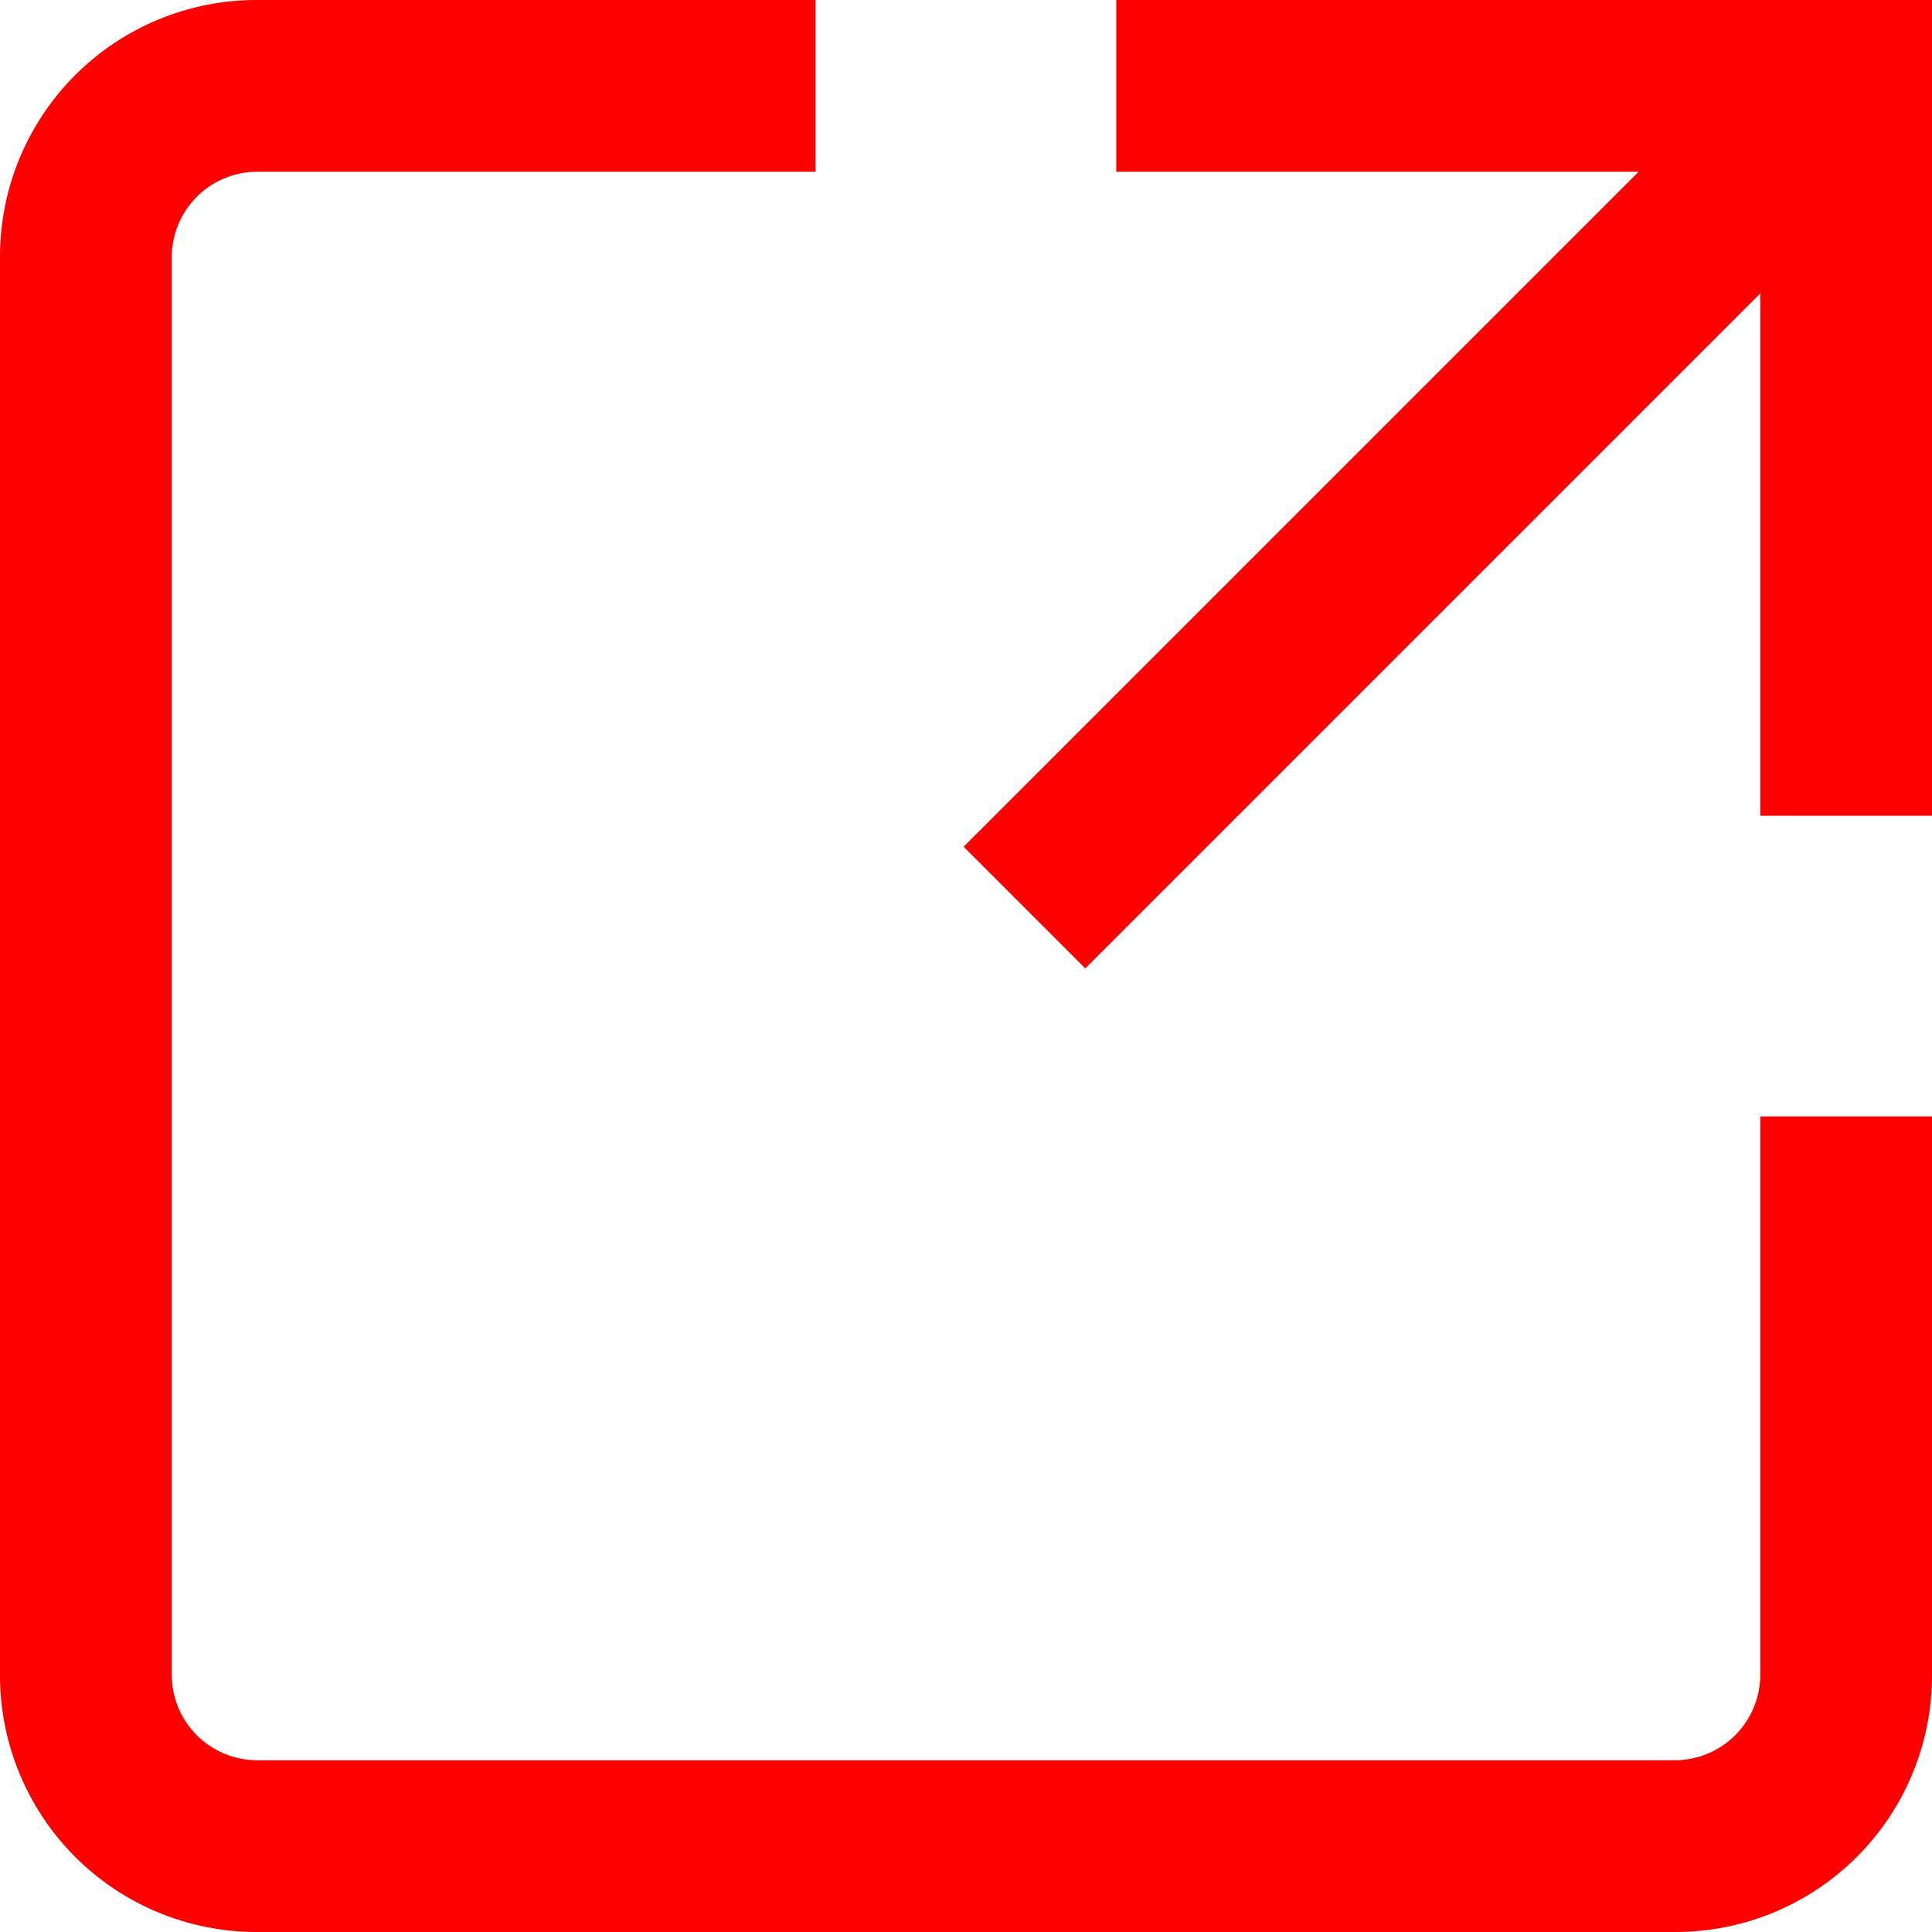
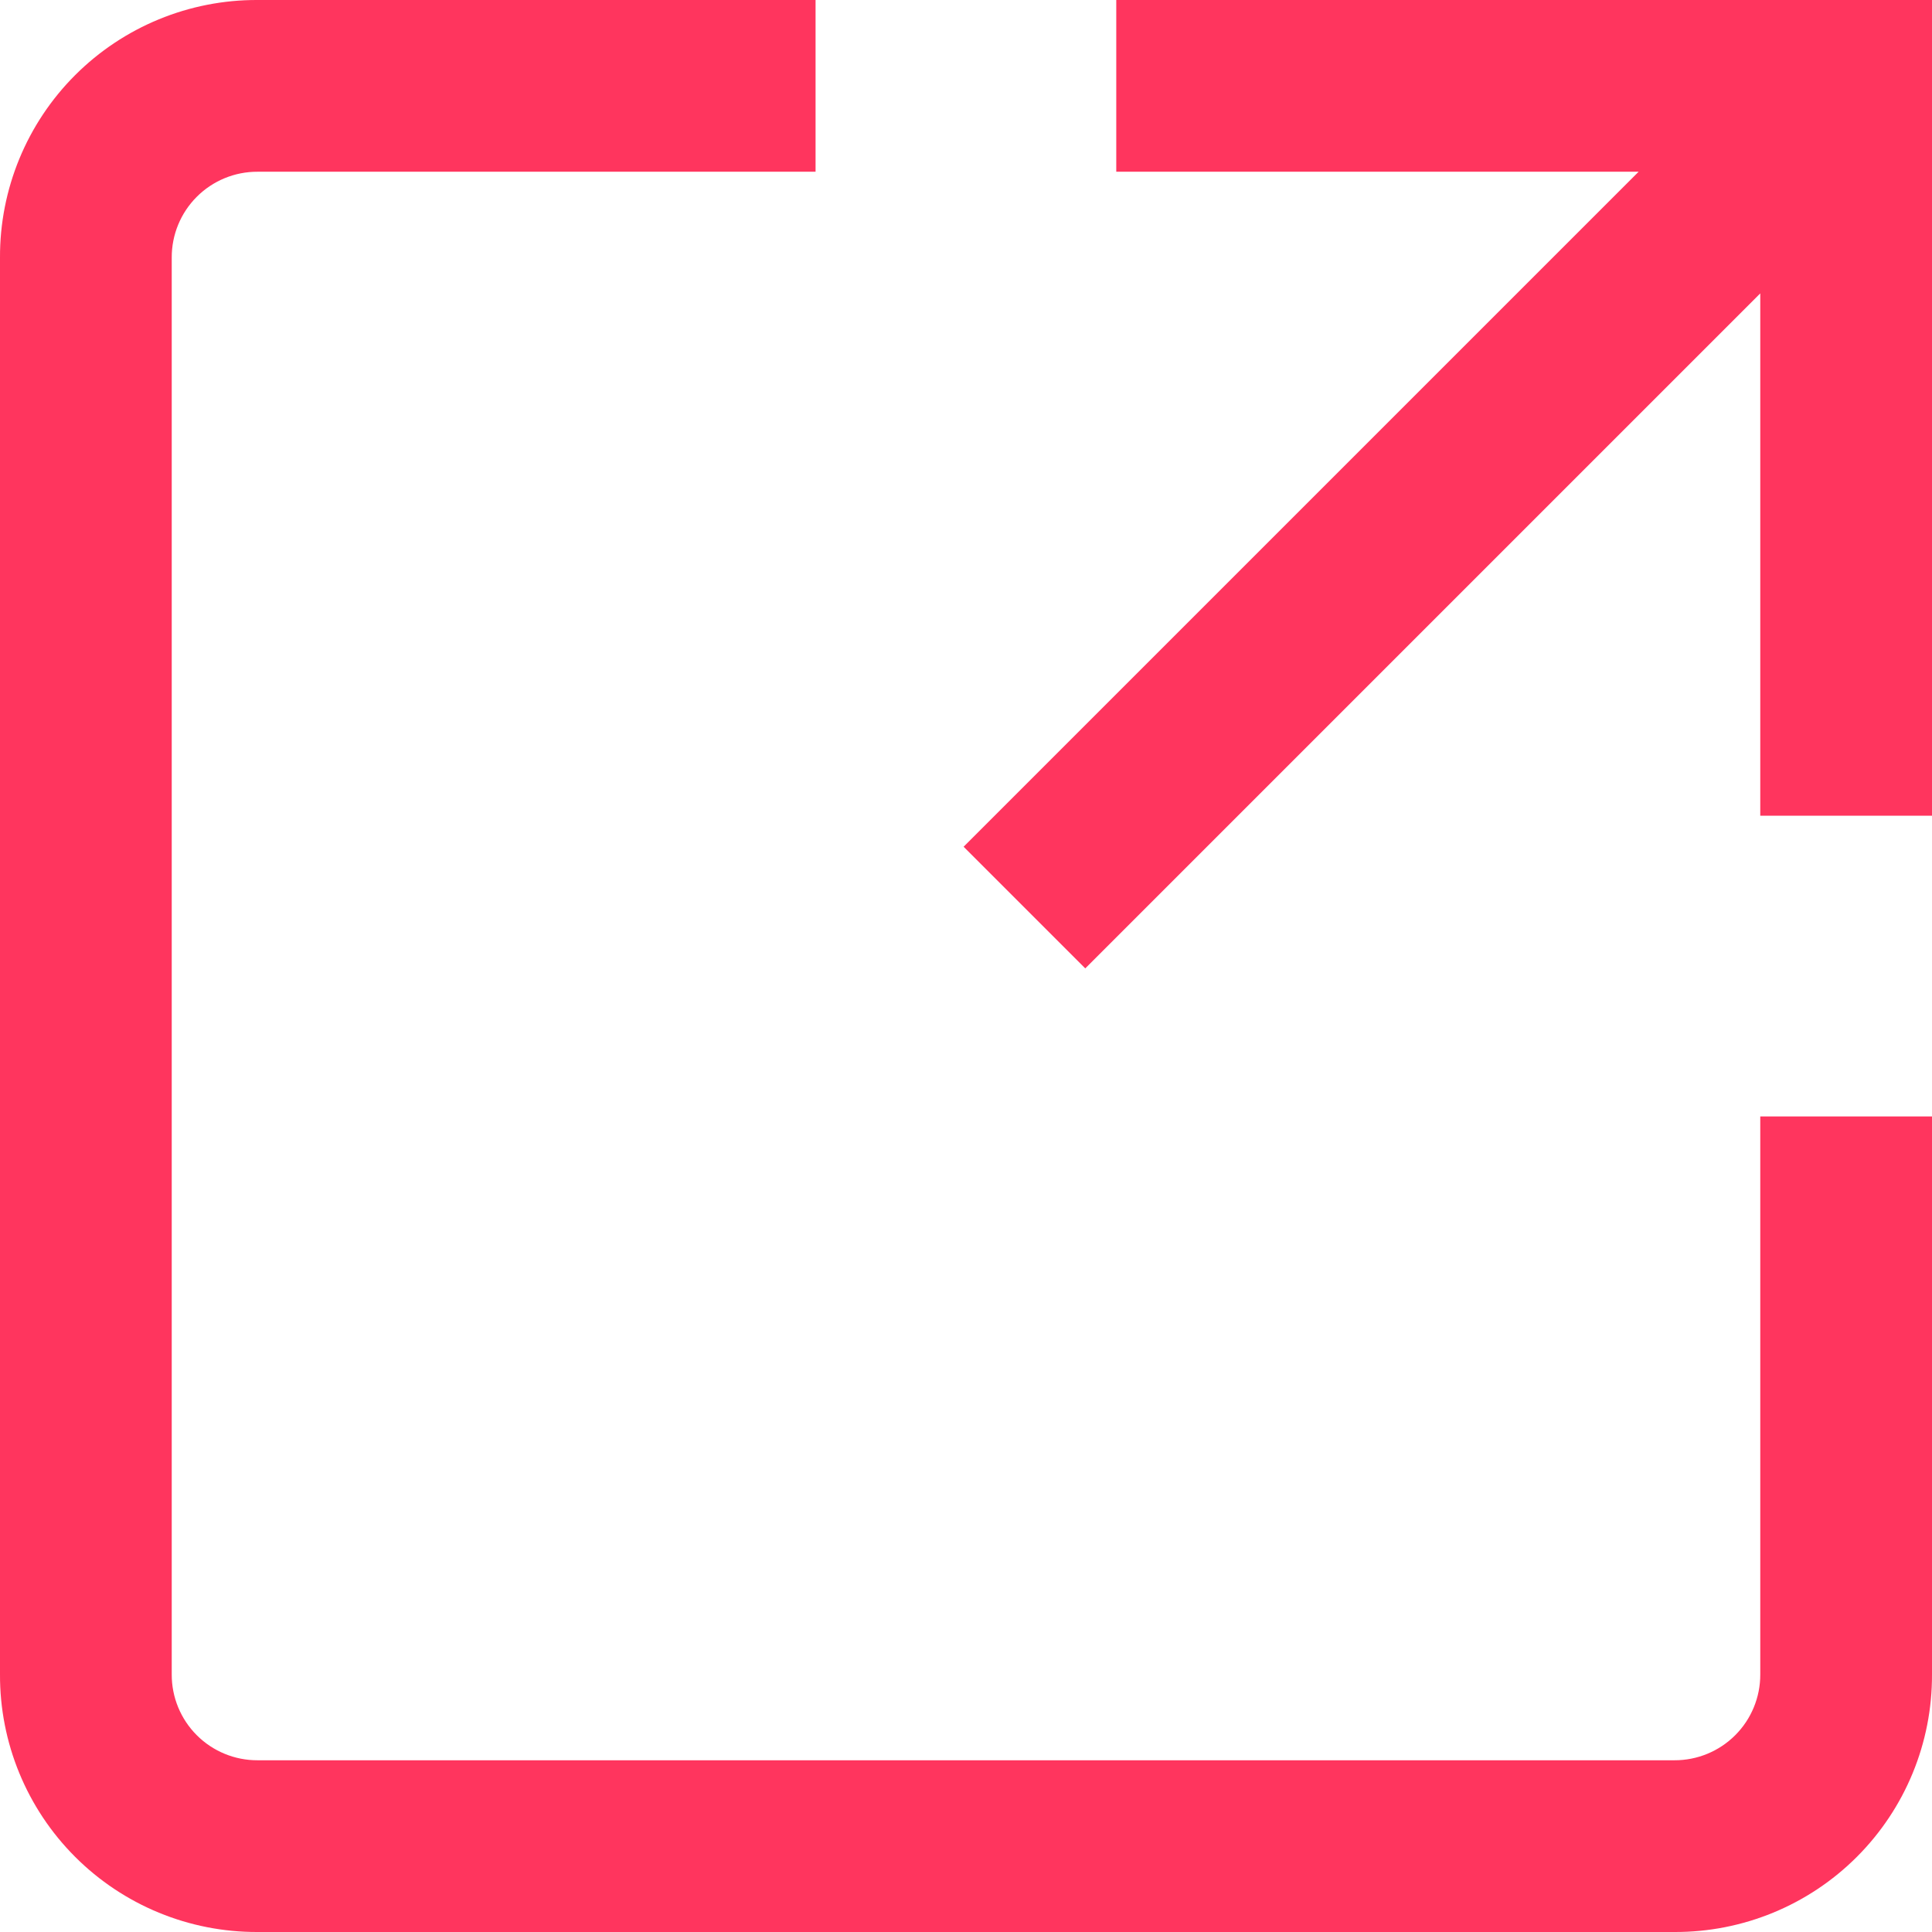
<svg xmlns="http://www.w3.org/2000/svg" id="Layer_1" data-name="Layer 1" viewBox="0 0 453.6 453.6">
-   <path fill="#ff0000" d="M413.28,393.12a20.08,20.08,0,0,1-20.16,20.16H60.48a20.08,20.08,0,0,1-20.16-20.16V60.48A20.08,20.08,0,0,1,60.48,40.32h131V0h-131A60.23,60.23,0,0,0,0,60.48V393.12A60.23,60.23,0,0,0,60.48,453.6H393.12a60.23,60.23,0,0,0,60.48-60.48v-131H413.28Z" />
-   <path fill="#ff0000" d="M262.08,0V40.32H384.72L226.24,198.8l28.56,28.56L413.28,68.88V191.52H453.6V0Z" />
+   <path fill="#ff355e" d="M413.28,393.12a20.08,20.08,0,0,1-20.16,20.16H60.48a20.08,20.08,0,0,1-20.16-20.16V60.48A20.08,20.08,0,0,1,60.48,40.32h131V0h-131A60.23,60.23,0,0,0,0,60.48V393.12A60.23,60.23,0,0,0,60.48,453.6H393.12a60.23,60.23,0,0,0,60.48-60.48v-131H413.28Z" />
+   <path fill="#ff355e" d="M262.08,0V40.32H384.72L226.24,198.8l28.56,28.56L413.28,68.88V191.52H453.6V0Z" />
</svg>
